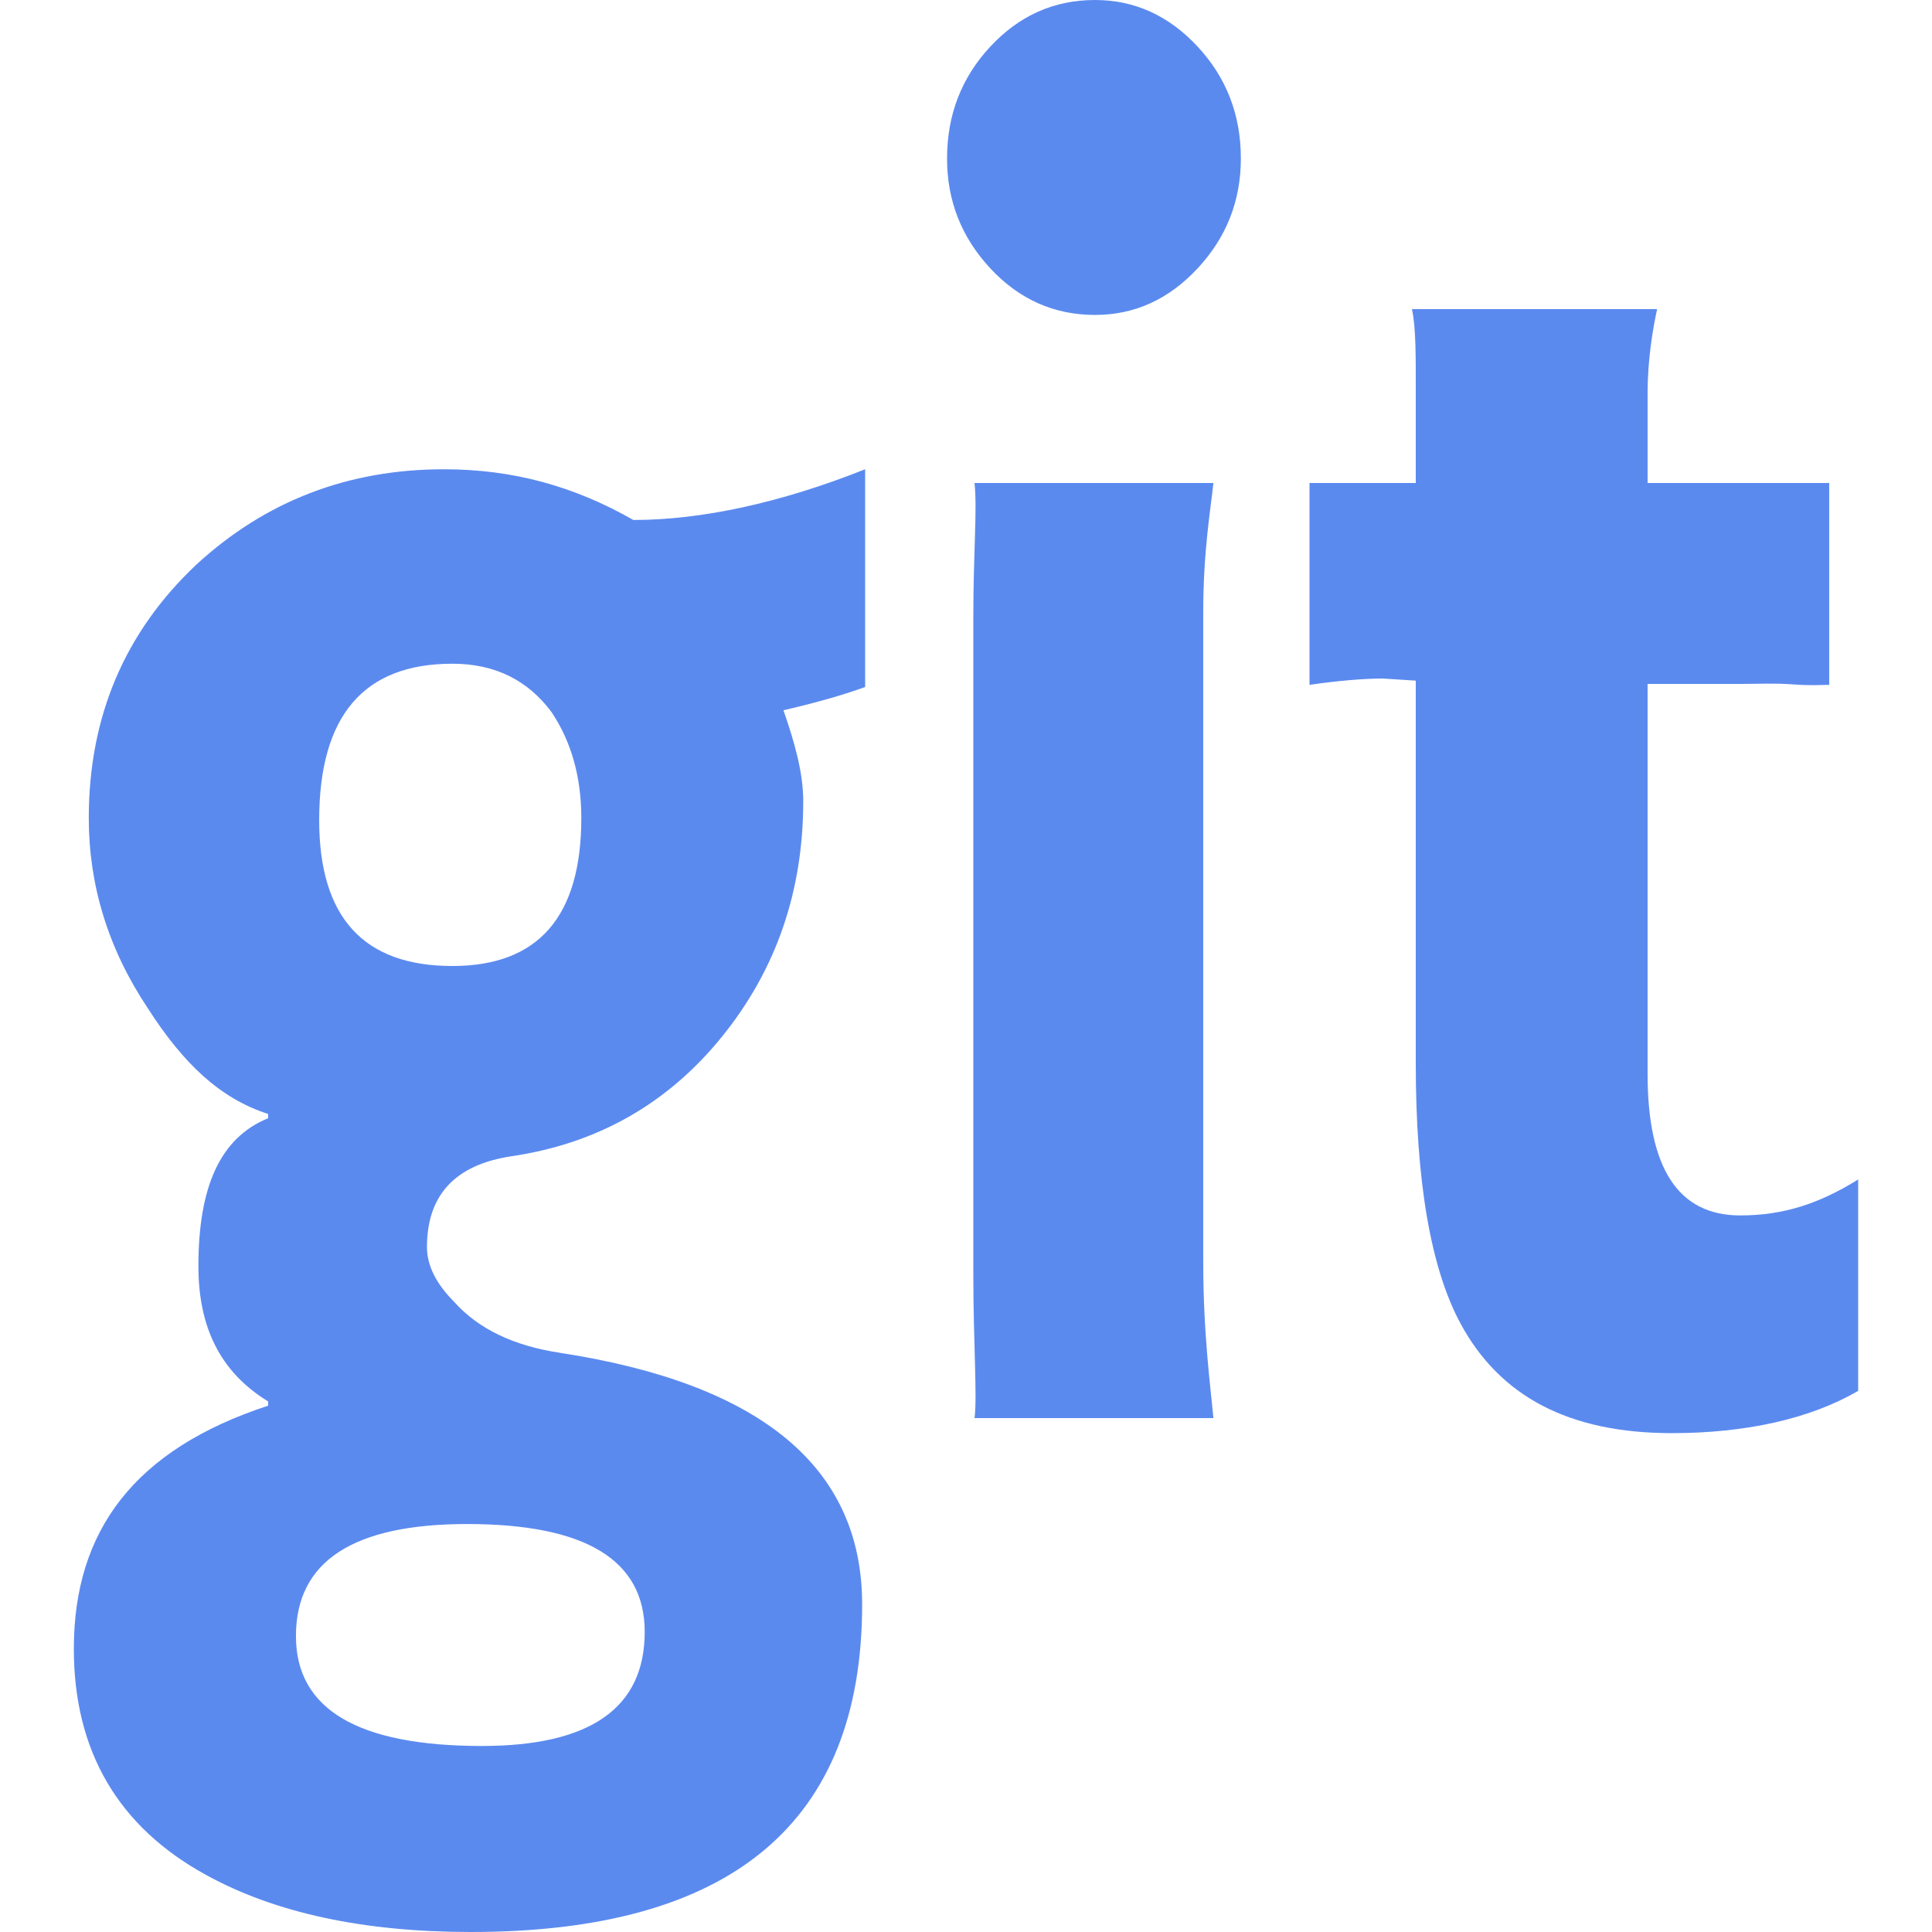
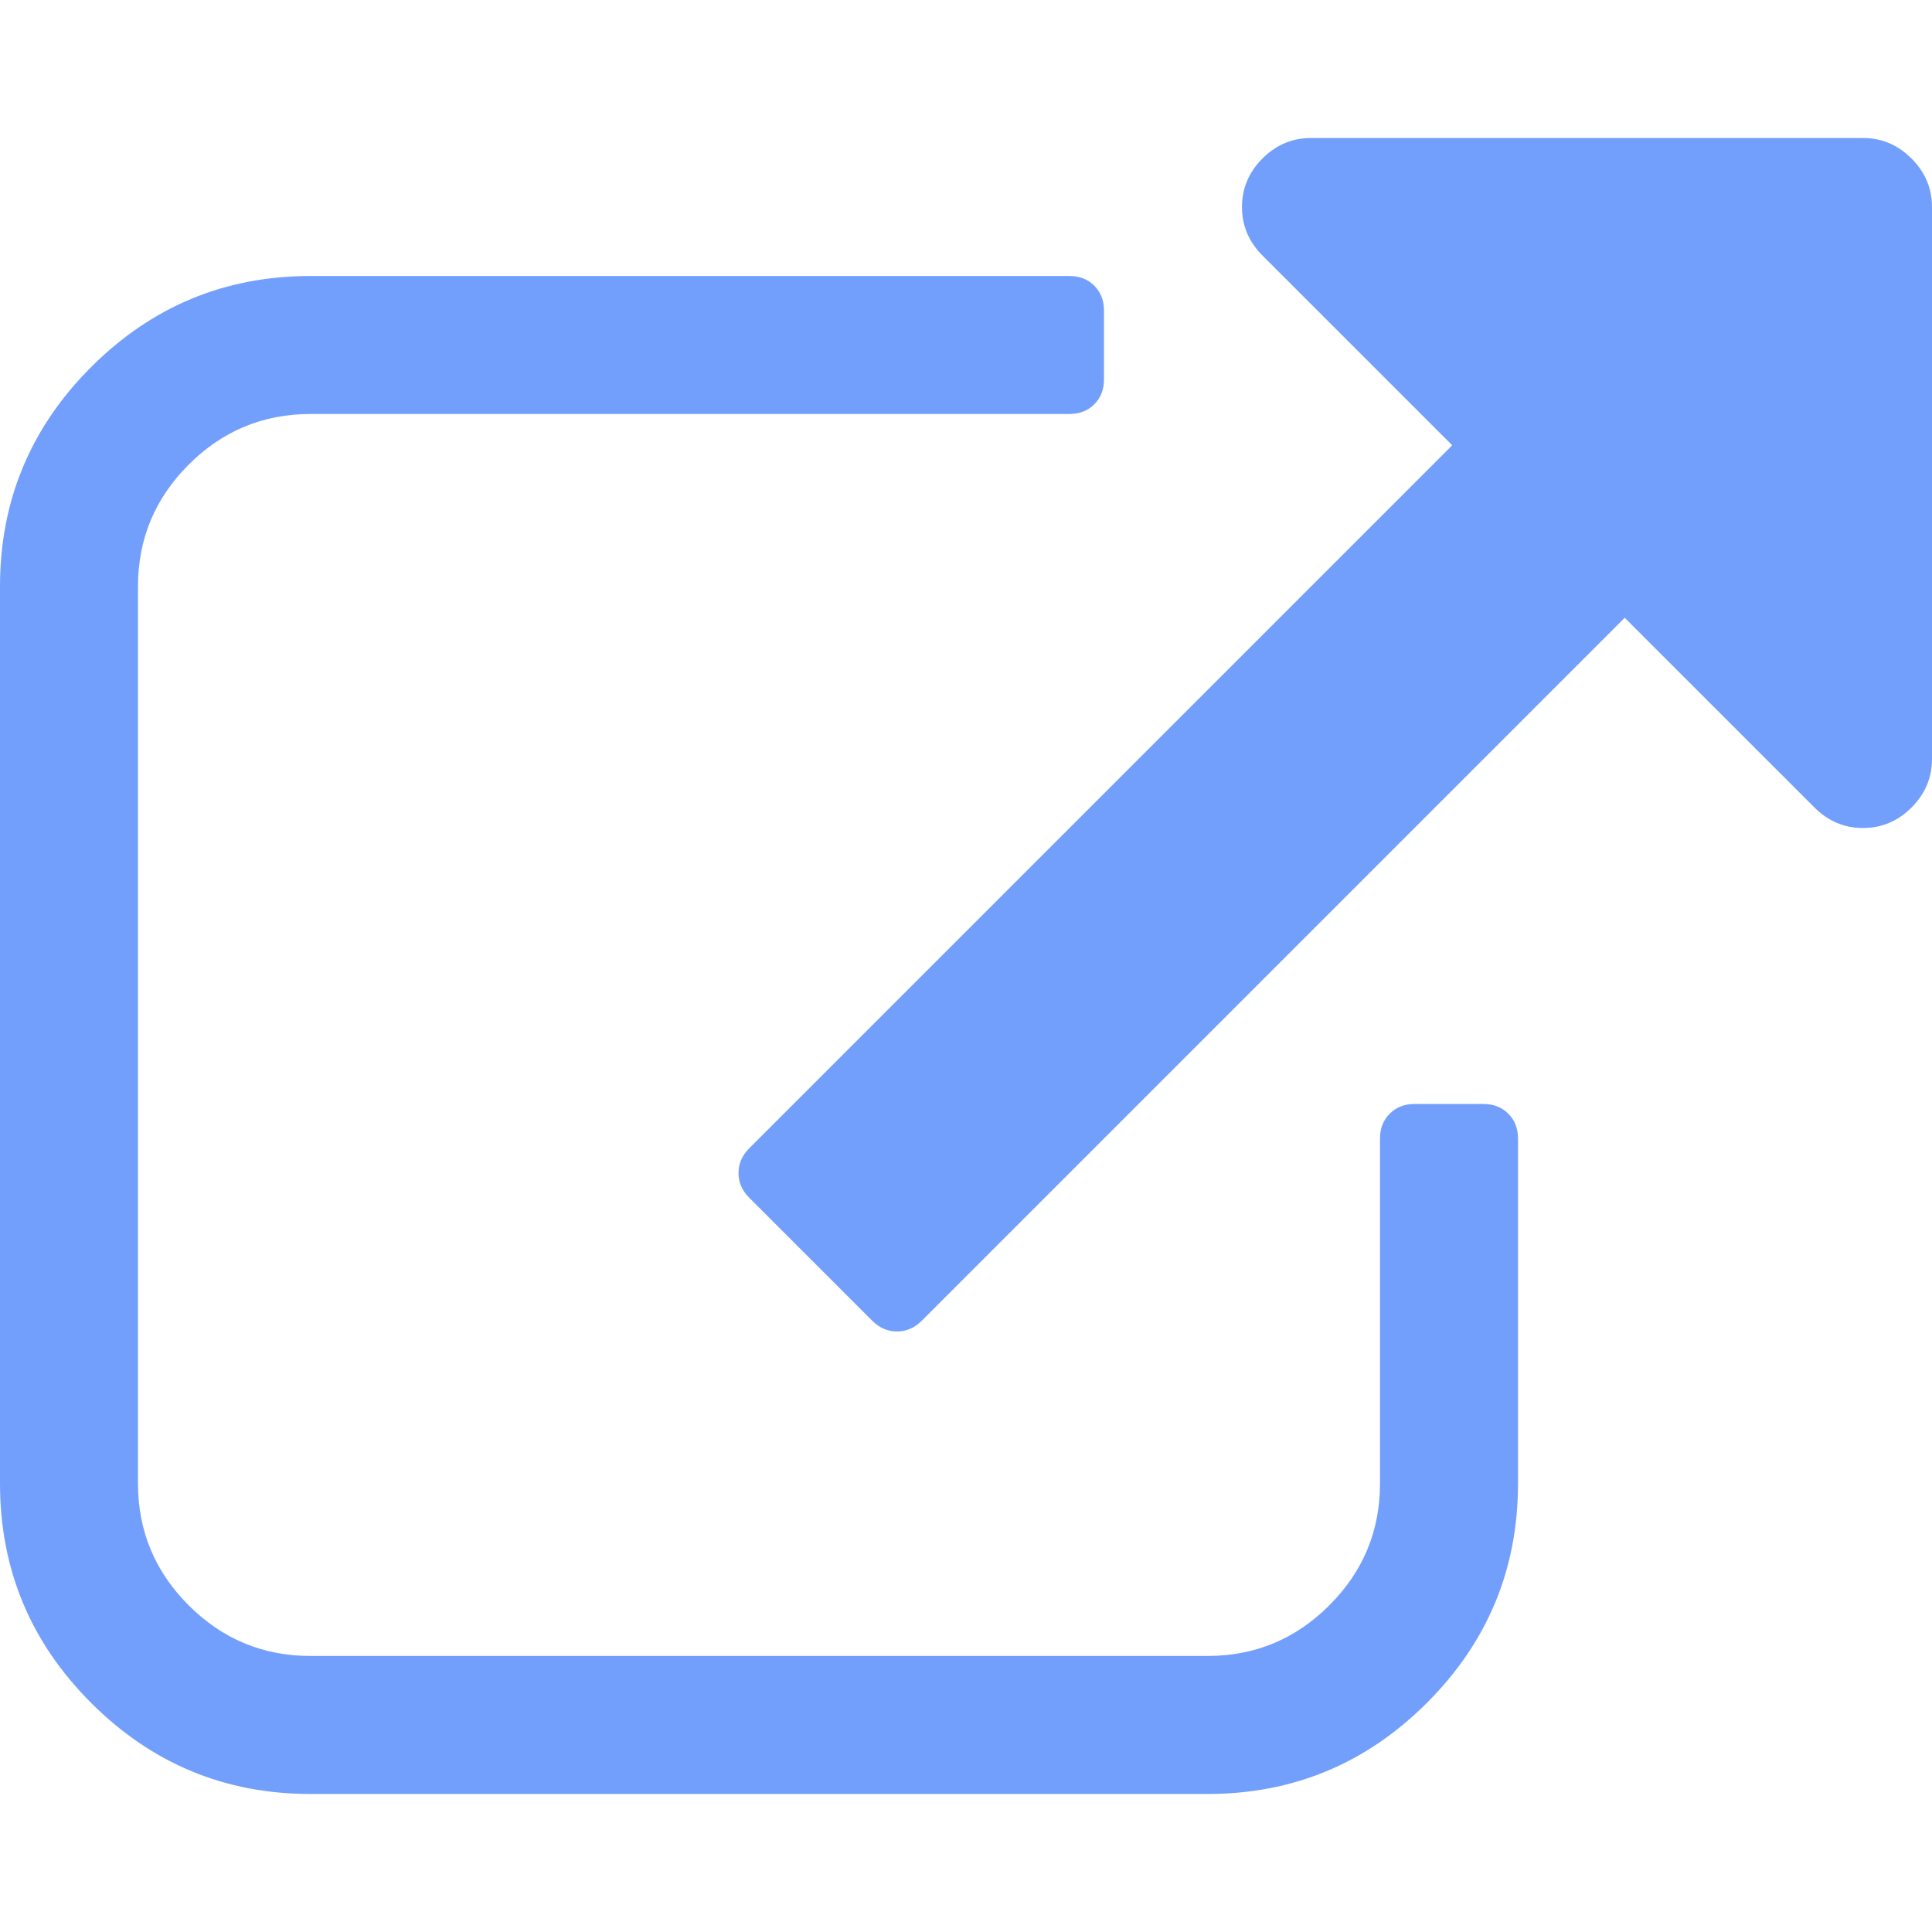
- <svg xmlns="http://www.w3.org/2000/svg" version="1.1" id="Capa_1" x="0px" y="0px" width="512px" height="512px" viewBox="0 0 512 512" style="enable-background:new 0 0 512 512;" xml:space="preserve">
+ <svg xmlns="http://www.w3.org/2000/svg" version="1.1" id="Capa_1" x="0px" y="0px" width="511.626px" height="511.627px" viewBox="0 0 511.626 511.627" style="enable-background:new 0 0 511.626 511.627;" xml:space="preserve" fill="rgb(115,159,252)">
  <g>
-     <path d="M117.639,124.36c-25.396,0-47.242,8.403-65.542,25.208c-19.043,17.926-28.57,40.33-28.57,67.218   c0,17.926,5.188,34.731,15.647,50.416c9.337,14.563,19.09,23.903,31.889,28.012v1.121c-12.799,5.224-18.483,18.295-18.483,39.209   c0,16.062,5.686,28.011,18.483,35.854v1.121c-35.327,11.571-51.496,33.047-51.496,64.413c0,27.269,11.874,47.244,35.033,59.939   C72.895,506.959,96.389,512,124.773,512c69.085,0,103.703-28.941,103.703-86.832c0-36.223-26.661-58.441-80.064-66.658   c-12.323-1.863-21.643-6.348-27.991-13.445c-4.854-4.854-7.271-9.709-7.271-14.562c0-13.815,7.479-21.848,22.41-24.088   c22.779-3.356,41.364-13.912,55.743-31.647c14.375-17.74,21.565-38.56,21.565-62.458c0-7.469-2.259-15.498-5.244-24.086   c9.709-2.244,16.525-4.297,21.646-6.166V124.36c-22.527,8.964-43.495,13.442-61.421,13.442   C152.162,128.841,135.937,124.36,117.639,124.36z M123.801,403.885c31.372,0,47.052,9.521,47.052,28.57   c0,20.168-14.377,30.246-43.132,30.246c-32.862,0-49.293-9.711-49.293-29.127C78.427,413.779,93.55,403.885,123.801,403.885z    M119.88,256c-23.527,0-35.293-12.882-35.293-38.654c0-27.631,11.766-41.453,35.293-41.453c11.201,0,19.979,4.298,26.326,12.884   c5.229,7.845,7.845,17.18,7.845,28.011C154.051,242.927,142.658,256,119.88,256z M290.191,0c-10.828,0-20.069,4.107-27.728,12.324   c-7.656,8.218-11.484,18.108-11.484,29.688c0,11.205,3.829,20.91,11.484,29.129c7.654,8.217,16.896,12.32,27.728,12.32   c10.455,0,19.515-4.104,27.171-12.32c7.655-8.219,11.479-17.924,11.479-29.129c0-11.58-3.824-21.472-11.479-29.688   C309.703,4.107,300.646,0,290.191,0z M321.565,127.999h-63.304c0.747,7.168-0.32,18.021-0.32,35.57v174.216   c0,17.928,1.067,32.387,0.32,38.018h63.304c-0.75-8.188-2.697-22.334-2.697-41.379V162.451   C318.865,146.019,320.815,135.167,321.565,127.999z M461.168,322.1c-16.437,0-24.541-12.514-24.541-37.533V181.247h24.932   c4.479,0,8.517-0.246,13.56,0.123c5.043,0.374,7.076,0.125,9.64,0.125V128h-48.129v-23.808c0-8.961,1.407-17.151,2.526-22.271   h-64.979c1.121,5.12,1.015,12.938,1.015,23.395V128h-28.16v53.494c7.683-1.12,14.545-1.678,19.397-1.678l8.763,0.559v0.292l0,0   v101.101c0,31.371,3.979,54.336,11.817,68.9c10.461,19.42,28.812,29.129,56.067,29.129c19.425,0,36.56-3.732,49.356-11.205v-56.016   C482.196,318.926,472.742,322.1,461.168,322.1z" fill="#5b8aef" />
+     <g>
+       <path d="M392.857,292.354h-18.274c-2.669,0-4.859,0.855-6.563,2.573c-1.718,1.708-2.573,3.897-2.573,6.563v91.361    c0,12.563-4.47,23.315-13.415,32.262c-8.945,8.945-19.701,13.414-32.264,13.414H82.224c-12.562,0-23.317-4.469-32.264-13.414    c-8.945-8.946-13.417-19.698-13.417-32.262V155.31c0-12.562,4.471-23.313,13.417-32.259c8.947-8.947,19.702-13.418,32.264-13.418    h200.994c2.669,0,4.859-0.859,6.57-2.57c1.711-1.713,2.566-3.9,2.566-6.567V82.221c0-2.662-0.855-4.853-2.566-6.563    c-1.711-1.713-3.901-2.568-6.57-2.568H82.224c-22.648,0-42.016,8.042-58.102,24.125C8.042,113.297,0,132.665,0,155.313v237.542    c0,22.647,8.042,42.018,24.123,58.095c16.086,16.084,35.454,24.13,58.102,24.13h237.543c22.647,0,42.017-8.046,58.101-24.13    c16.085-16.077,24.127-35.447,24.127-58.095v-91.358c0-2.669-0.856-4.859-2.574-6.57    C397.709,293.209,395.519,292.354,392.857,292.354z" />
+       <path d="M506.199,41.971c-3.617-3.617-7.905-5.424-12.85-5.424H347.171c-4.948,0-9.233,1.807-12.847,5.424    c-3.617,3.615-5.428,7.898-5.428,12.847s1.811,9.233,5.428,12.85l50.247,50.248L198.424,304.067    c-1.906,1.903-2.856,4.093-2.856,6.563c0,2.479,0.953,4.668,2.856,6.571l32.548,32.544c1.903,1.903,4.093,2.852,6.567,2.852    s4.665-0.948,6.567-2.852l186.148-186.148l50.251,50.248c3.614,3.617,7.898,5.426,12.847,5.426s9.233-1.809,12.851-5.426    c3.617-3.616,5.424-7.898,5.424-12.847V54.818C511.626,49.866,509.813,45.586,506.199,41.971z" />
+     </g>
  </g>
+   <g>
+ </g>
+   <g>
+ </g>
+   <g>
+ </g>
+   <g>
+ </g>
+   <g>
+ </g>
+   <g>
+ </g>
+   <g>
+ </g>
+   <g>
+ </g>
+   <g>
+ </g>
+   <g>
+ </g>
+   <g>
+ </g>
+   <g>
+ </g>
+   <g>
+ </g>
+   <g>
+ </g>
+   <g>
+ </g>
</svg>
